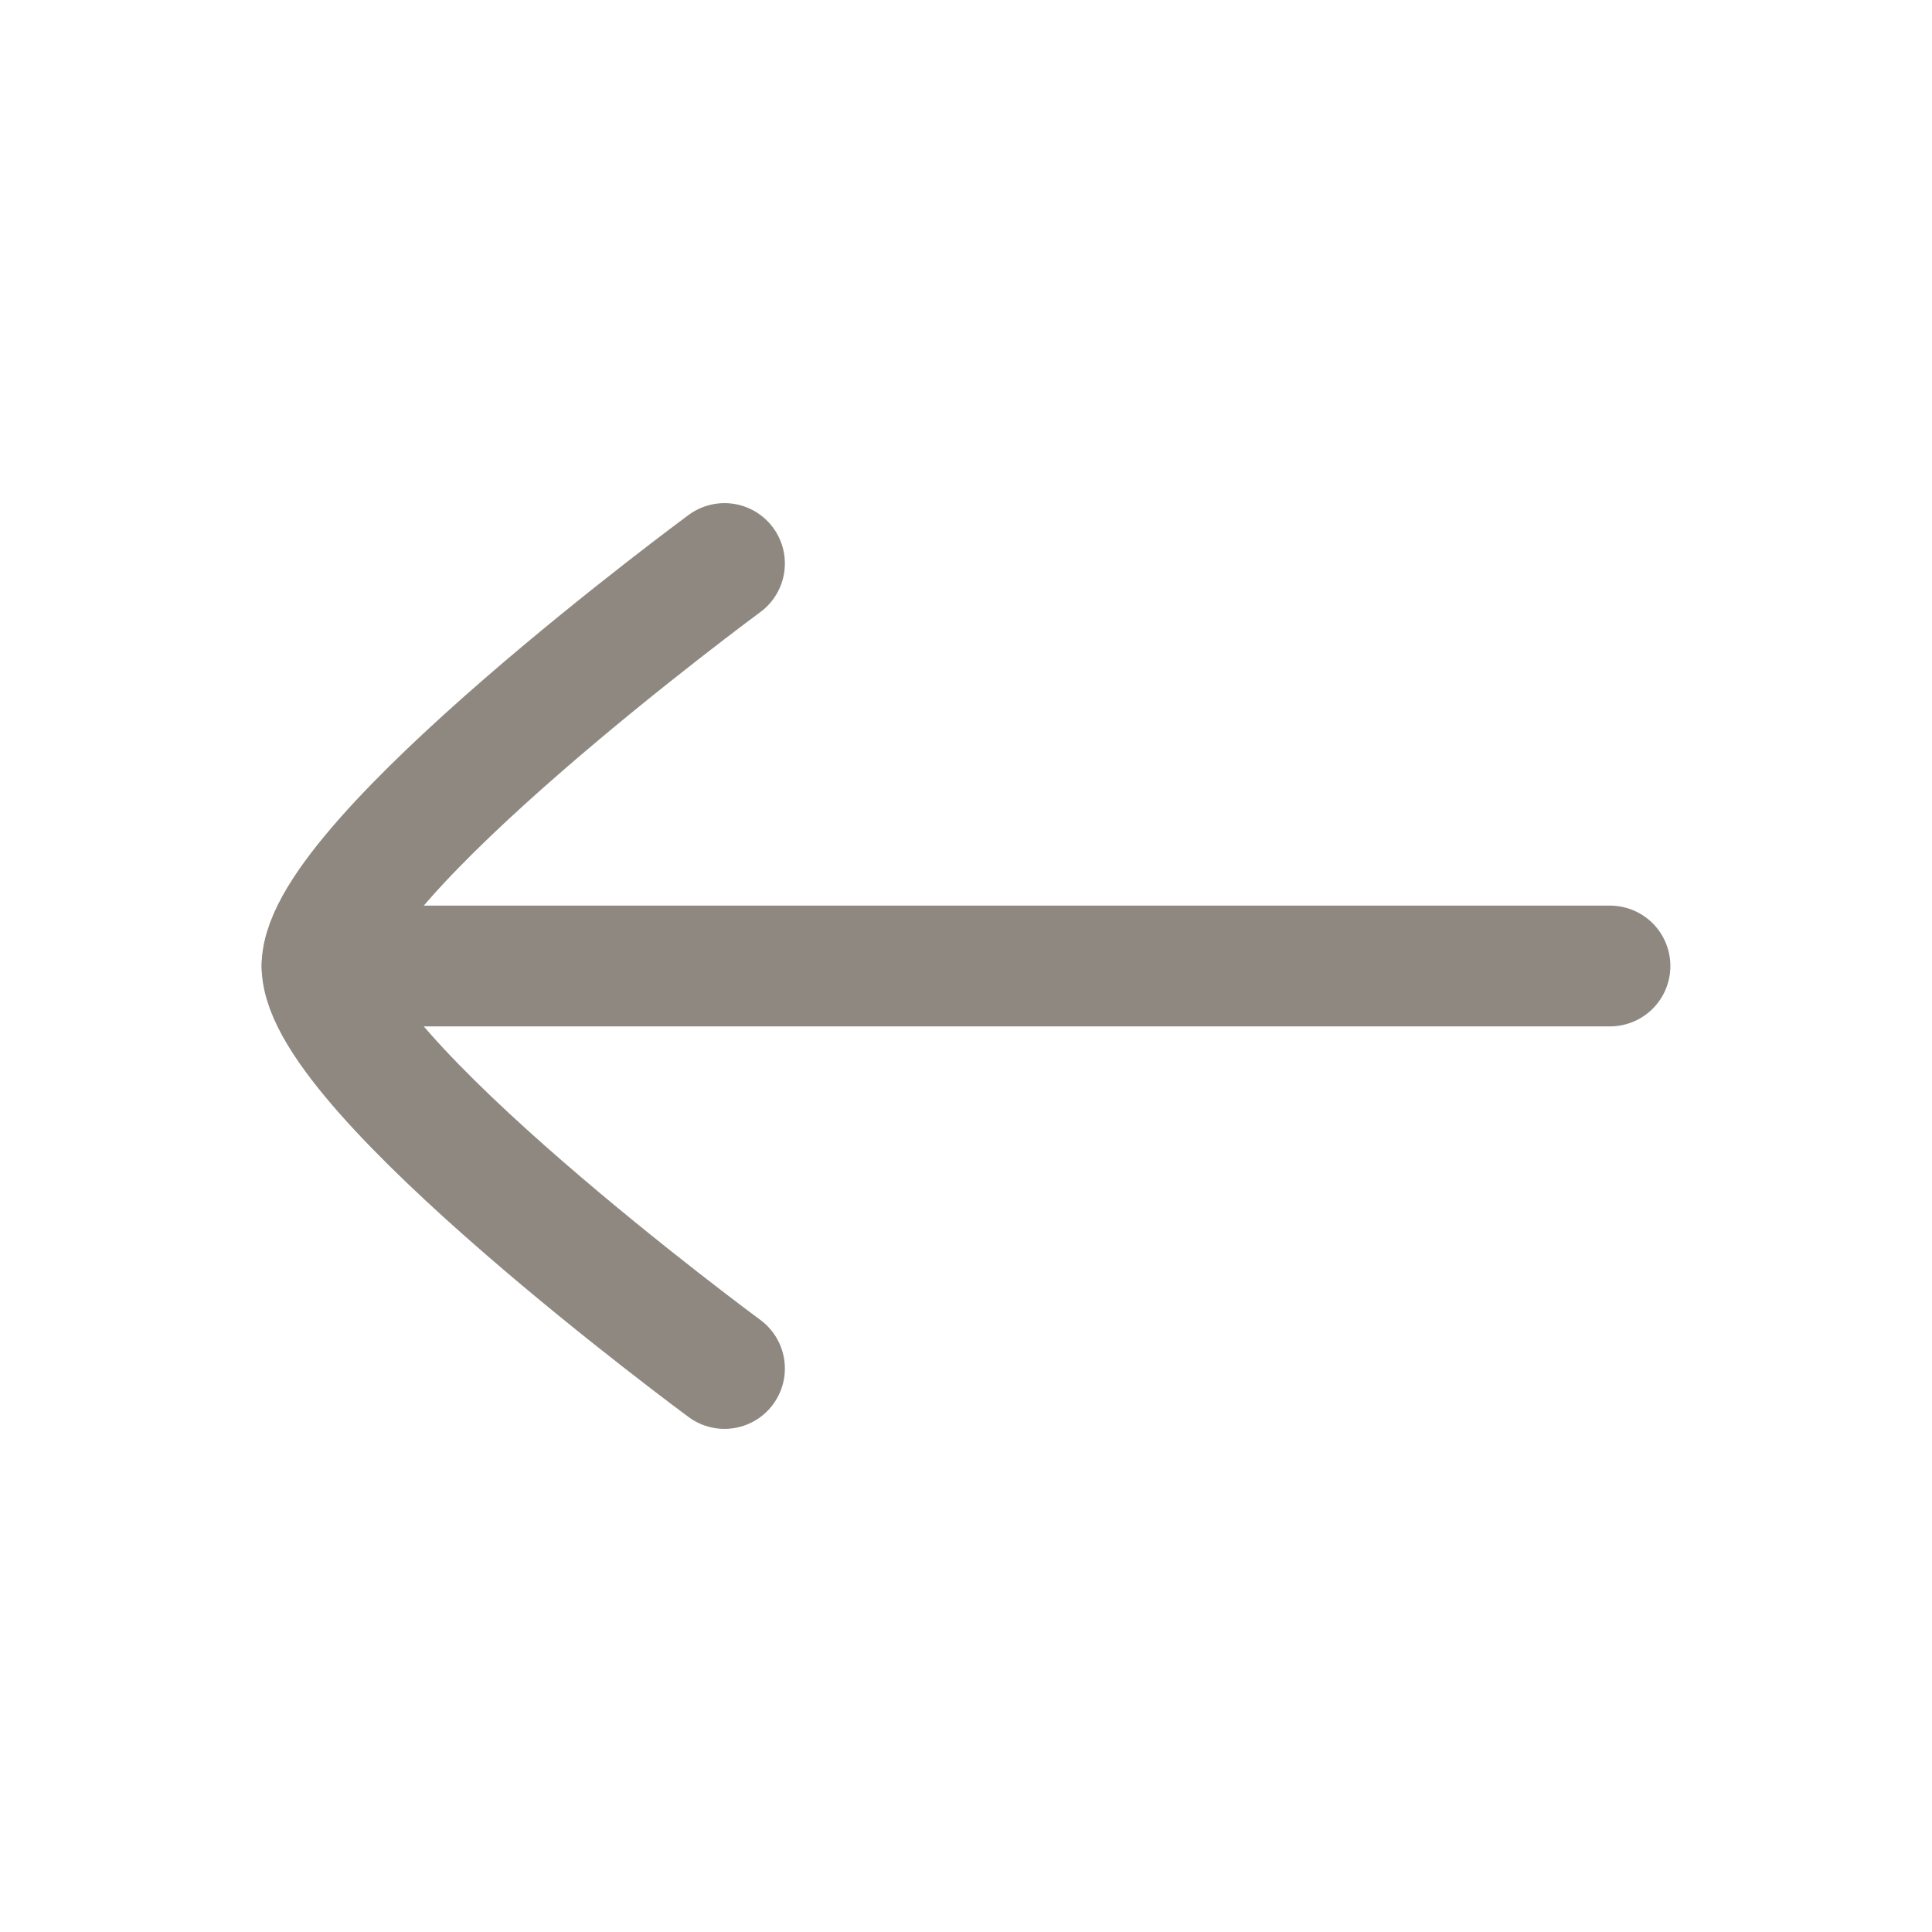
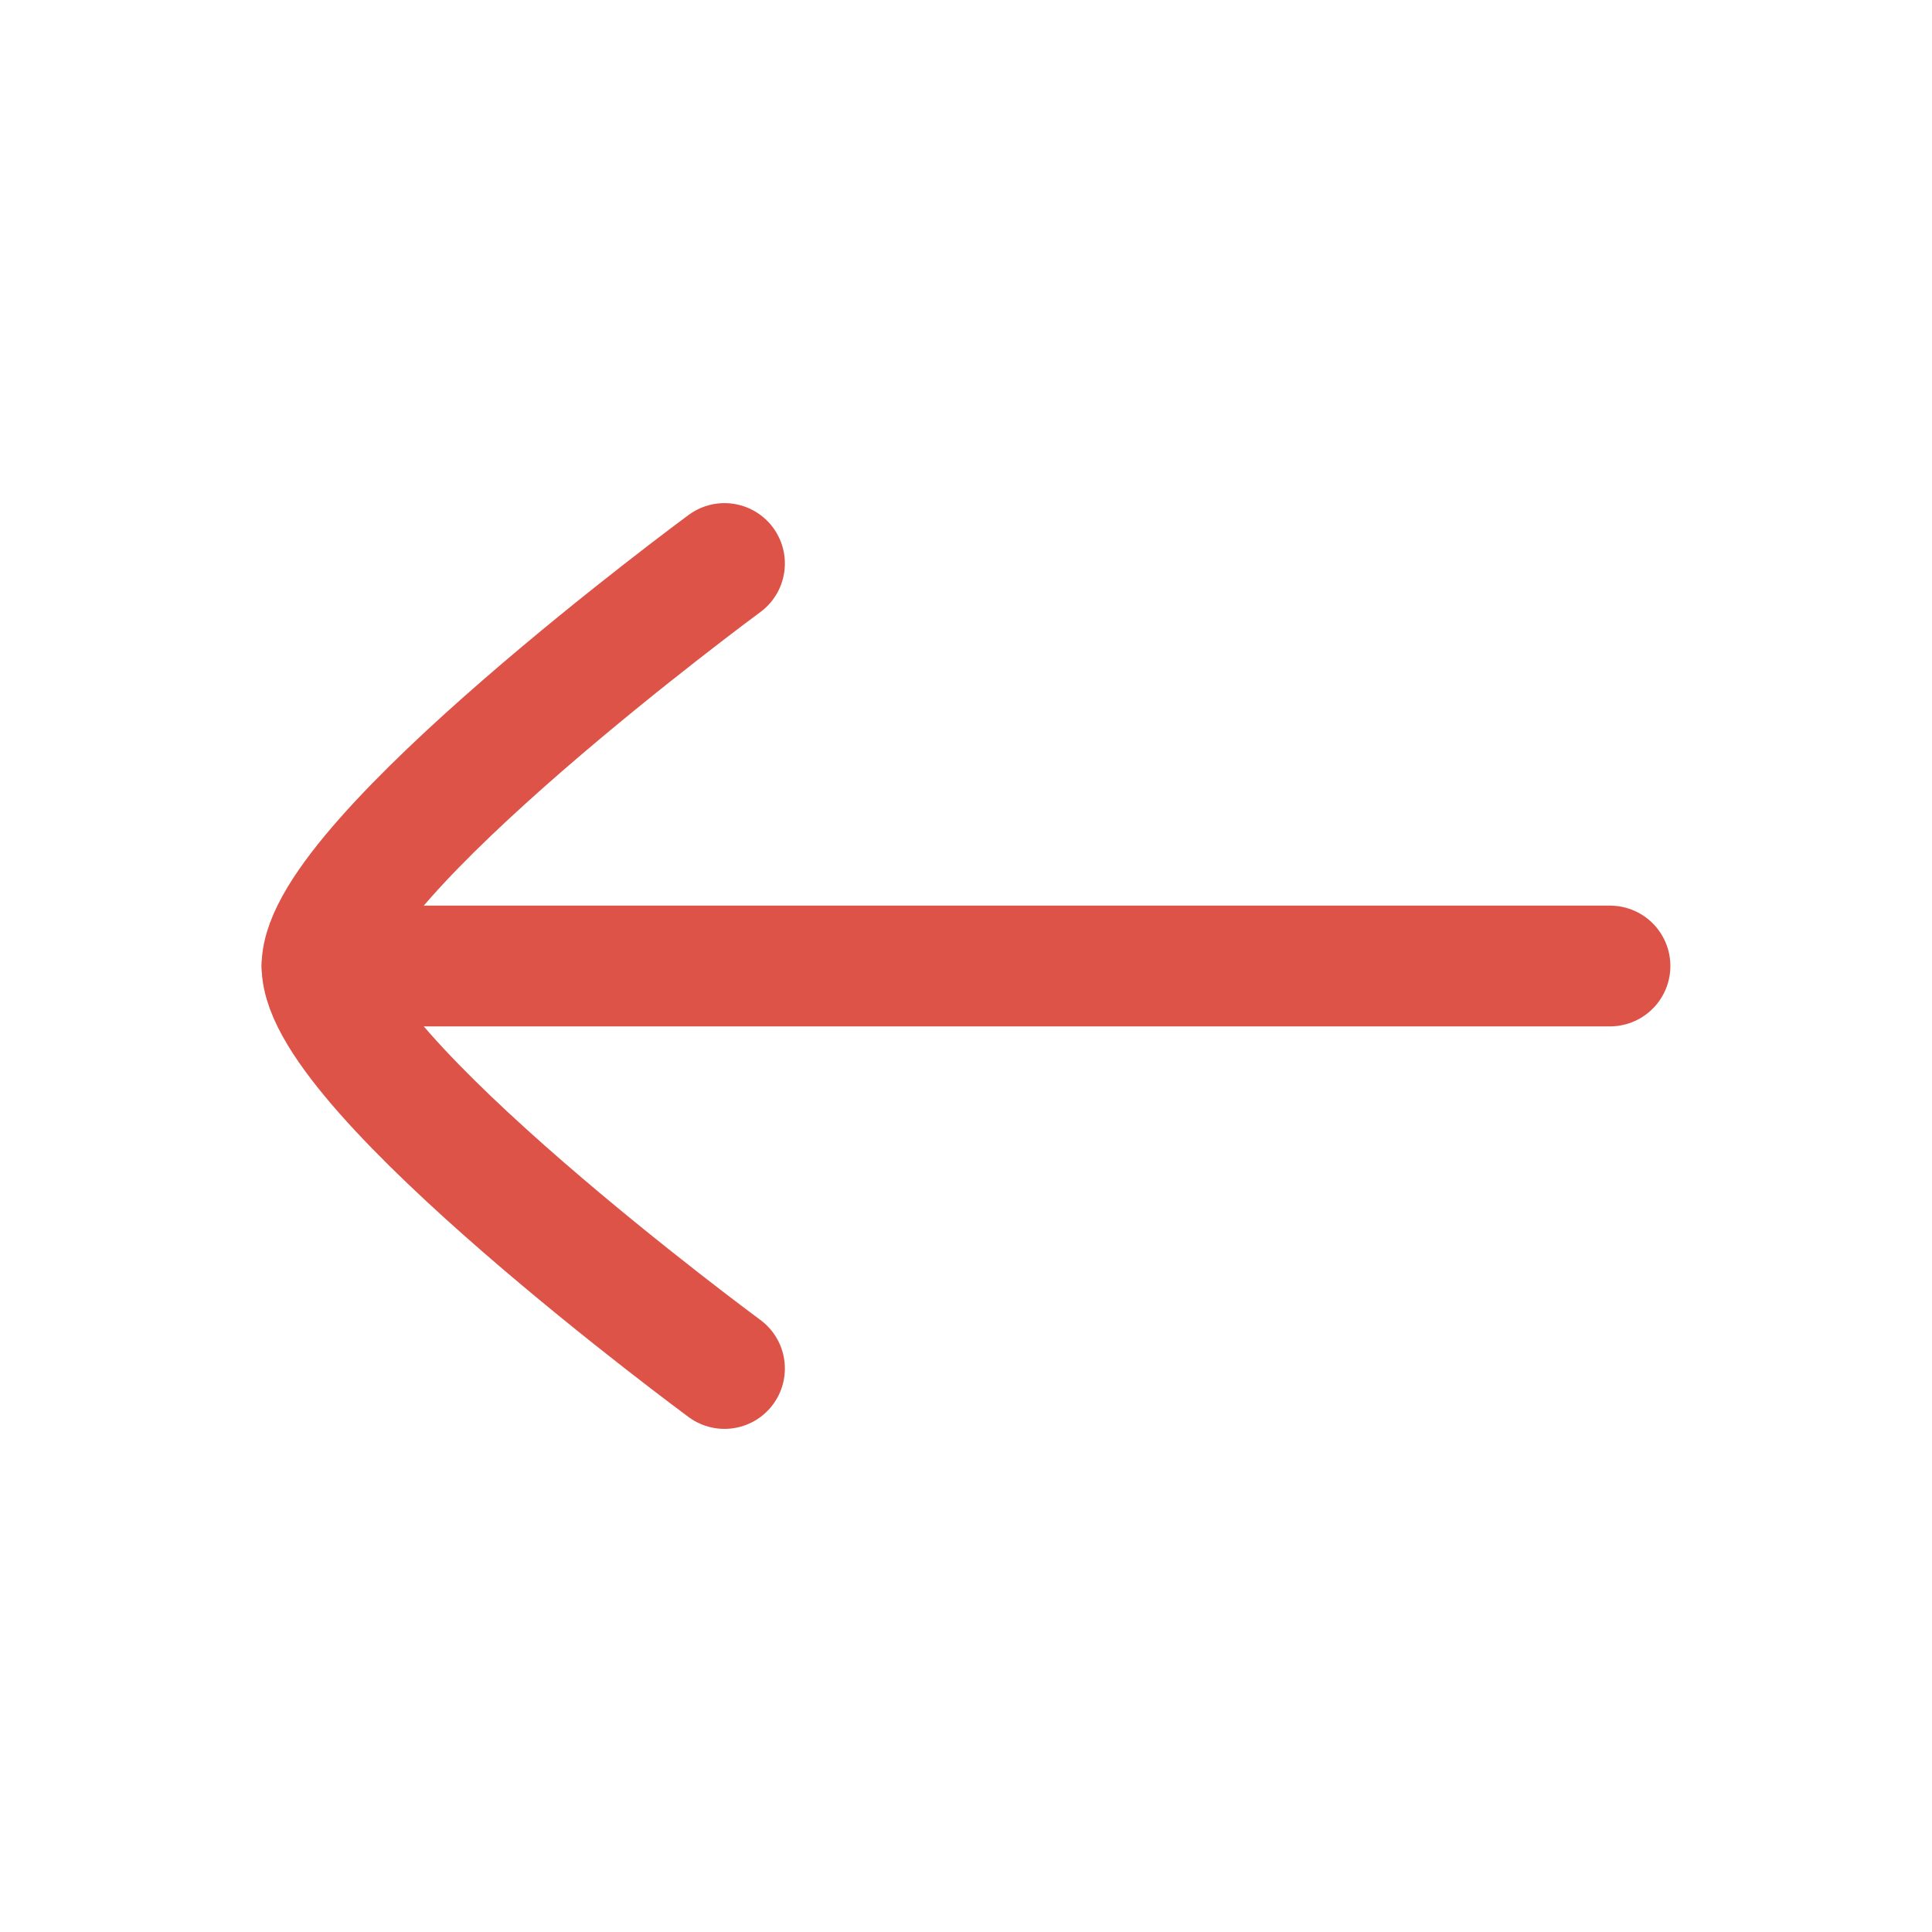
<svg xmlns="http://www.w3.org/2000/svg" width="24" height="24" viewBox="0 0 24 24" fill="none">
-   <path d="M4 12H20" stroke="#8F8881" stroke-width="1.5" stroke-linecap="round" stroke-linejoin="round" />
-   <path d="M9 17C9 17 4 13.318 4 12C4 10.682 9 7 9 7" stroke="#8F8881" stroke-width="1.5" stroke-linecap="round" stroke-linejoin="round" />
+   <path d="M4 12H20" stroke="#DD5348" stroke-width="1.5" stroke-linecap="round" stroke-linejoin="round" />
+   <path d="M9 17C9 17 4 13.318 4 12C4 10.682 9 7 9 7" stroke="#DD5348" stroke-width="1.5" stroke-linecap="round" stroke-linejoin="round" />
</svg>
